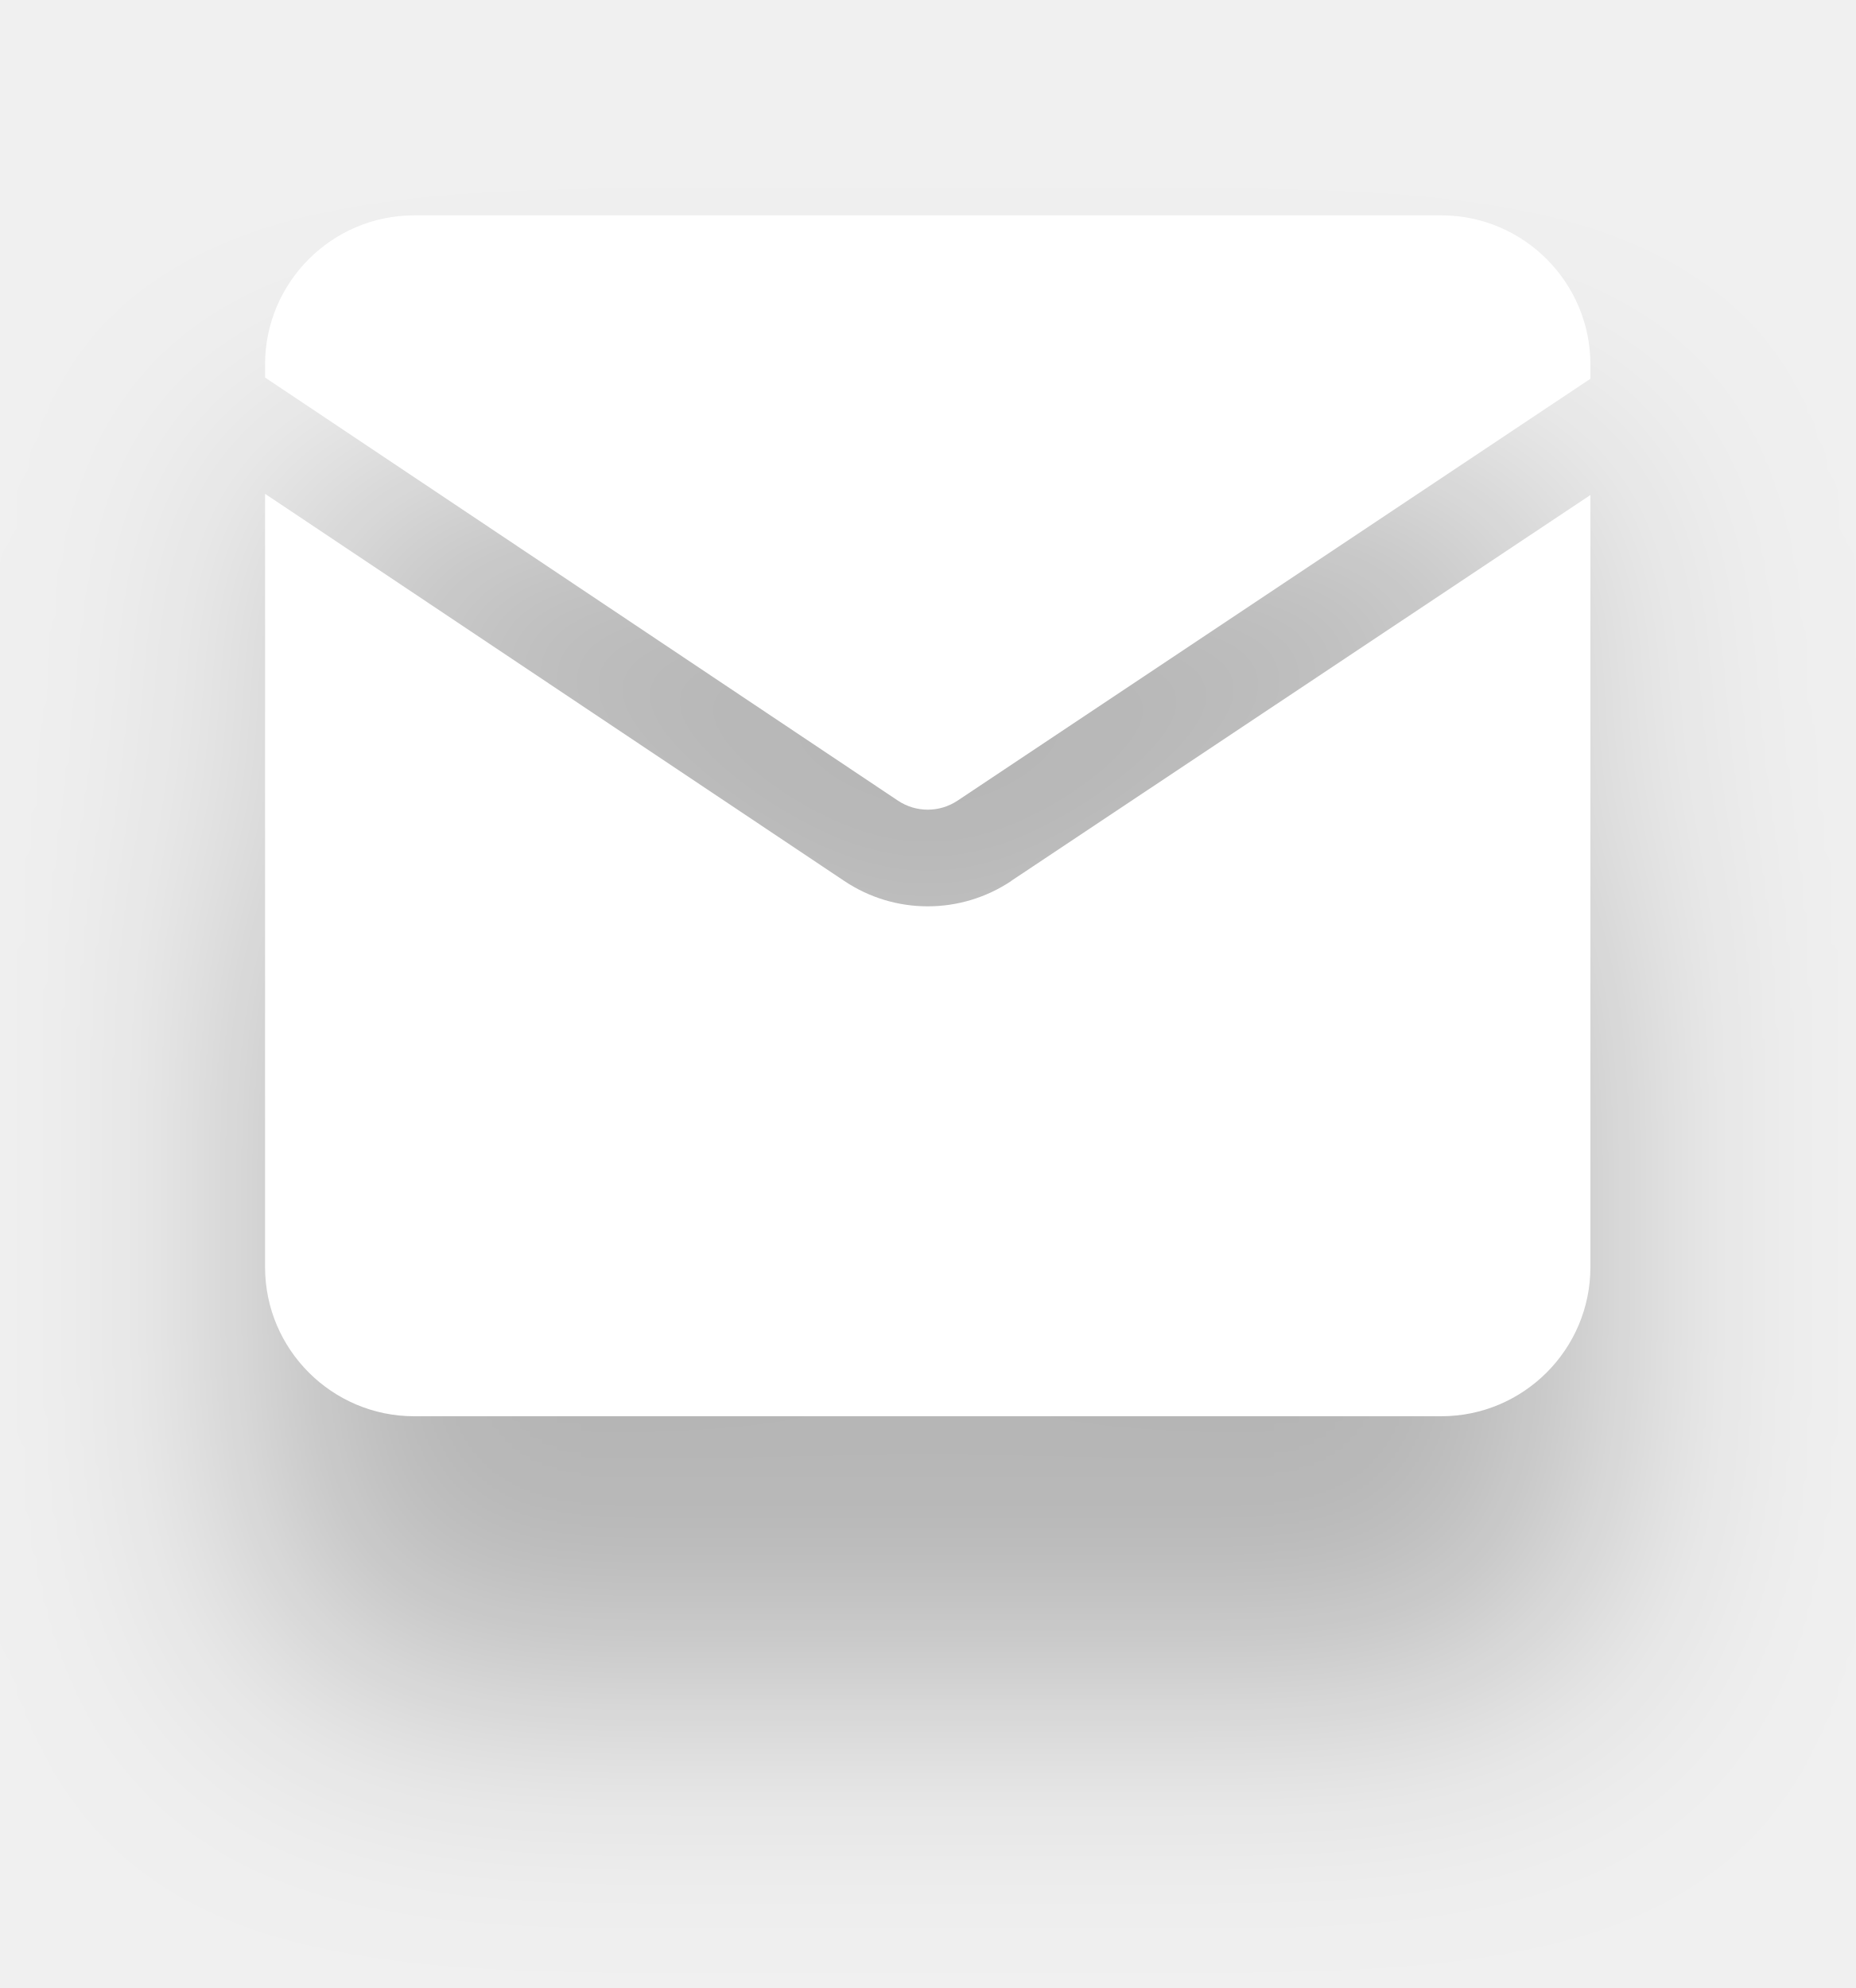
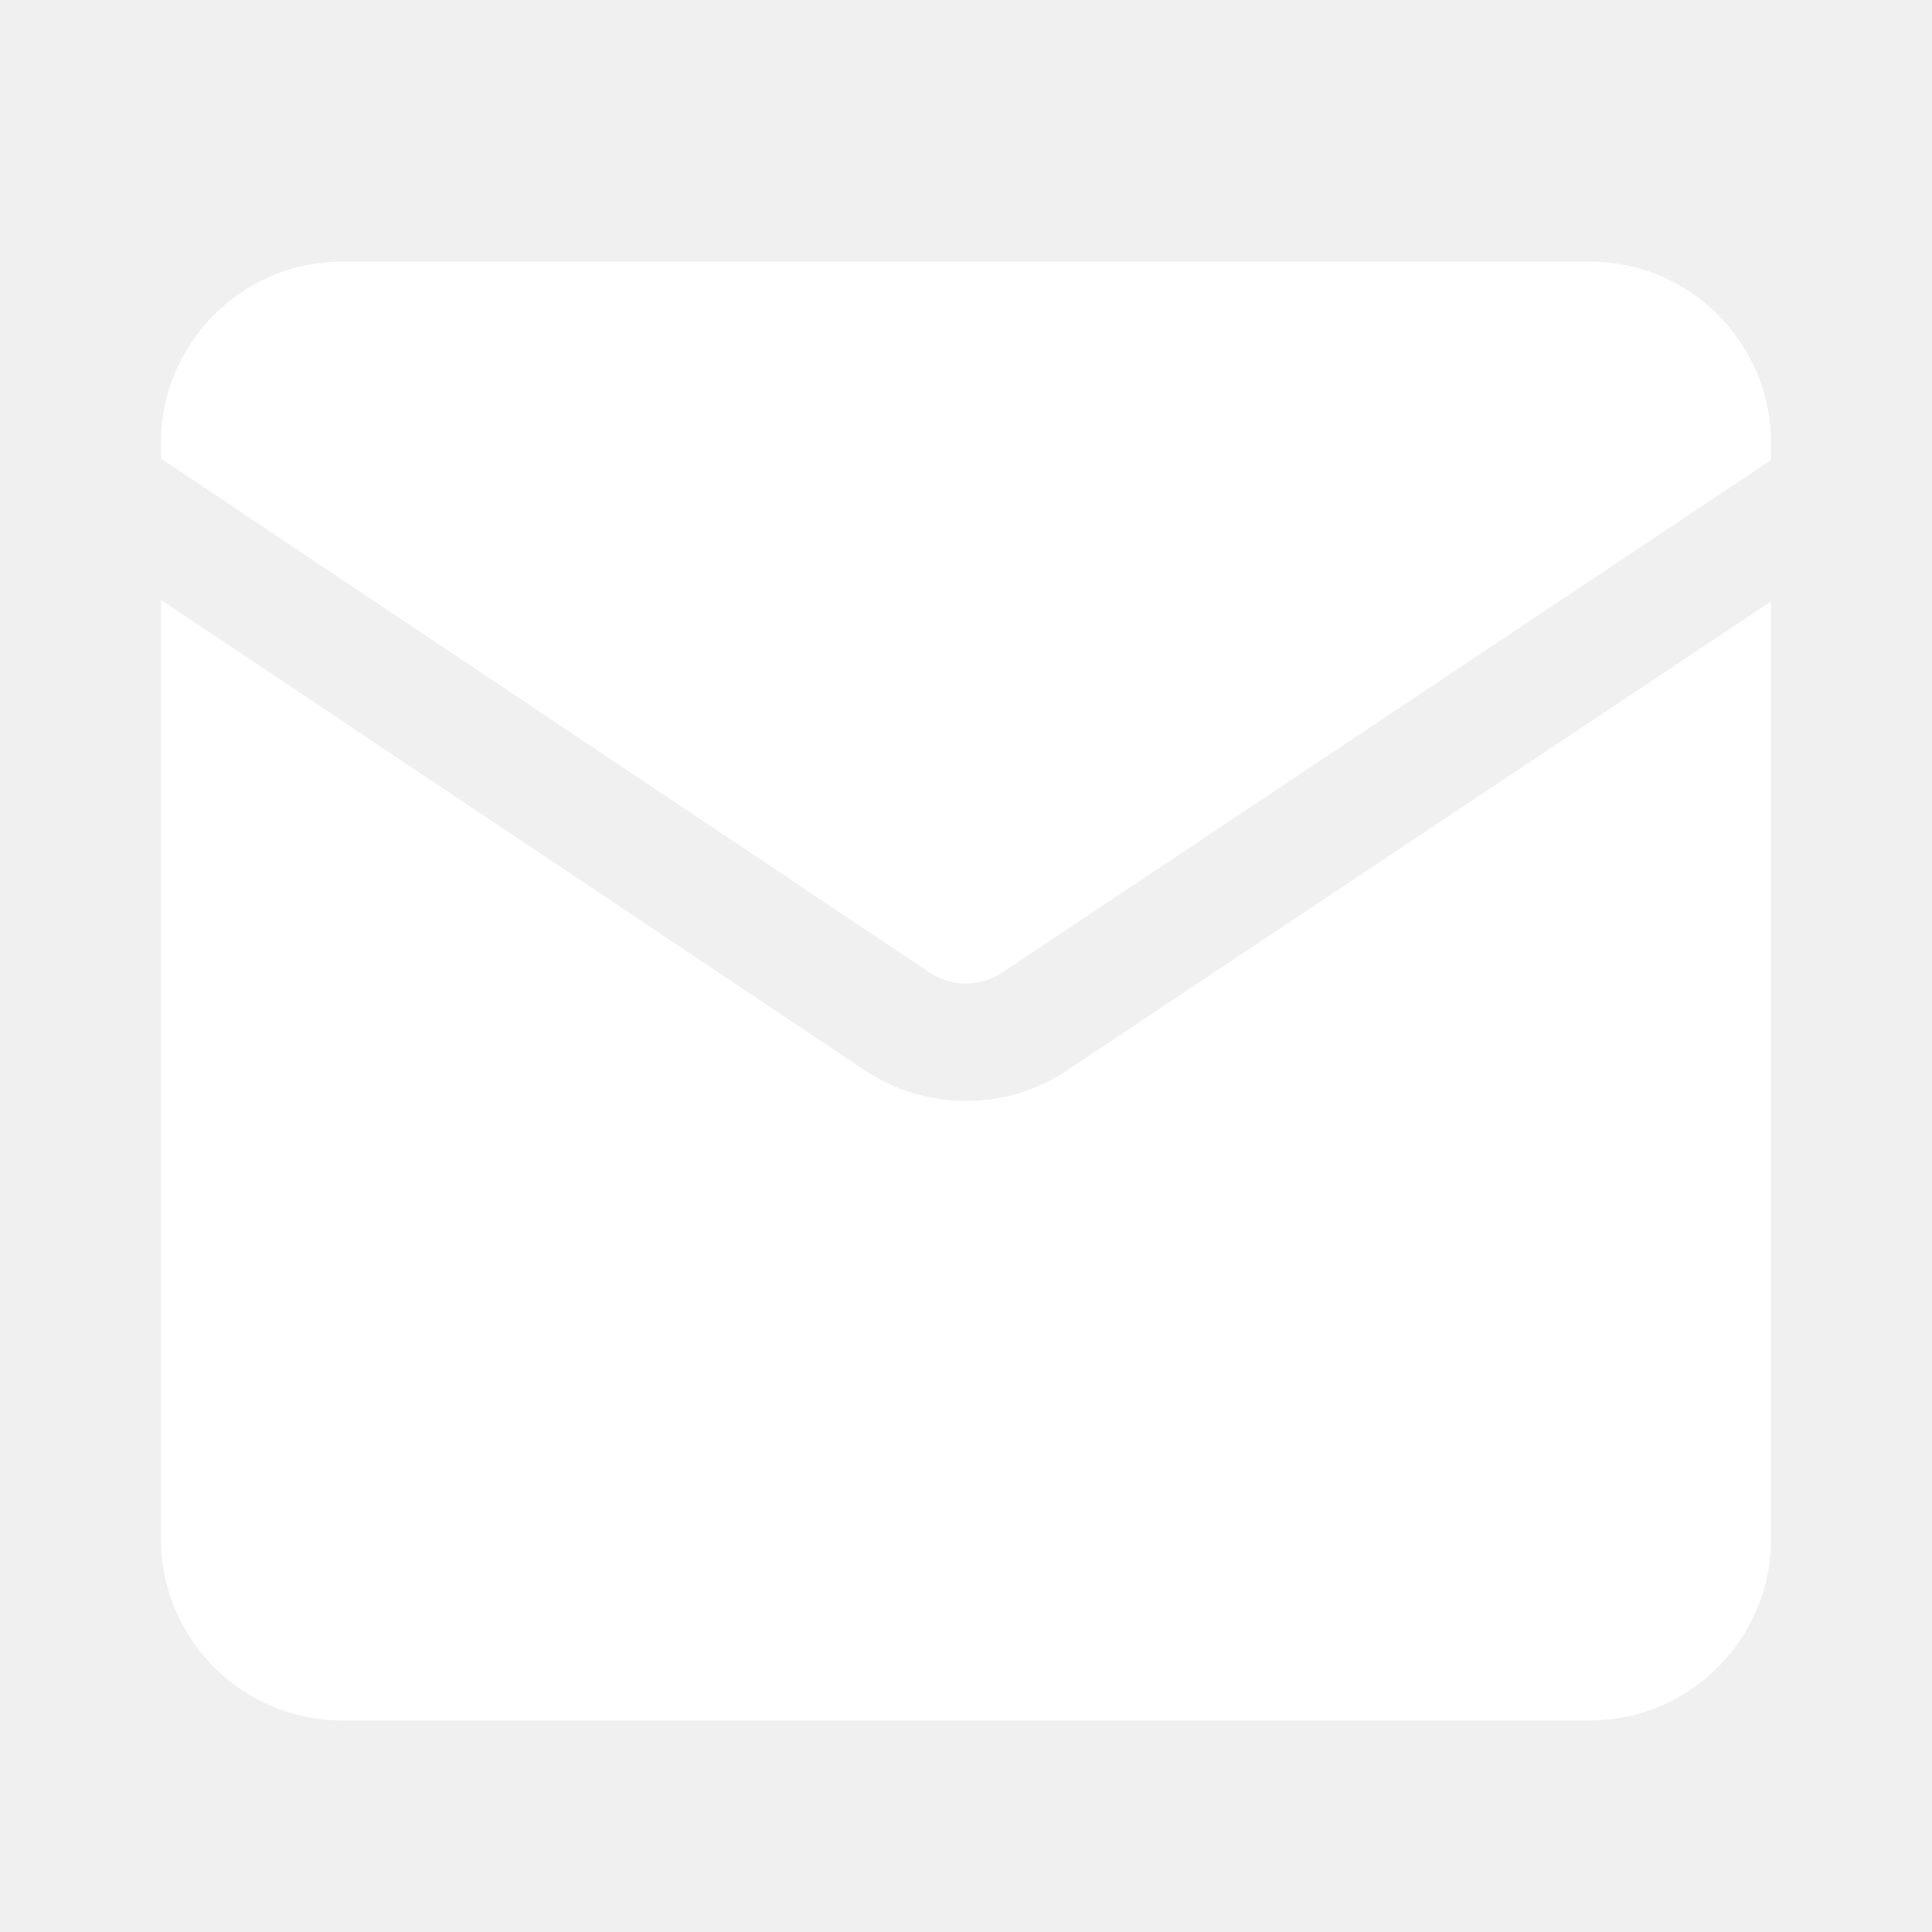
- <svg xmlns="http://www.w3.org/2000/svg" width="28" height="30" viewBox="0 0 28 30" fill="none">
-   <g filter="url(#filter0_d)">
-     <path d="M13.55 12.082C13.823 12.264 14.177 12.264 14.45 12.082L24 5.716V5.5C24 4.26 22.99 3.25 21.75 3.25H6.25C5.01 3.25 4 4.26 4 5.5V5.697L13.55 12.082Z" fill="white" />
-     <path d="M15.26 13.295C14.877 13.55 14.44 13.677 14 13.677C13.56 13.677 13.123 13.55 12.74 13.294L4 7.452V19.122C4 20.362 5.01 21.372 6.25 21.372H21.75C22.99 21.372 24 20.362 24 19.122V7.47L15.26 13.293V13.295Z" fill="white" />
-   </g>
-   <defs>
-     <filter id="filter0_d" x="-2" y="0" width="32" height="32" filterUnits="userSpaceOnUse" color-interpolation-filters="sRGB">
-       <feFlood flood-opacity="0" result="BackgroundImageFix" />
-       <feColorMatrix in="SourceAlpha" type="matrix" values="0 0 0 0 0 0 0 0 0 0 0 0 0 0 0 0 0 0 127 0" />
-       <feOffset dy="4" />
-       <feGaussianBlur stdDeviation="2" />
-       <feColorMatrix type="matrix" values="0 0 0 0 0 0 0 0 0 0 0 0 0 0 0 0 0 0 0.25 0" />
-       <feBlend mode="normal" in2="BackgroundImageFix" result="effect1_dropShadow" />
-       <feBlend mode="normal" in="SourceGraphic" in2="effect1_dropShadow" result="shape" />
-     </filter>
-   </defs>
+ <svg xmlns="http://www.w3.org/2000/svg" width="24" height="24" viewBox="0 0 24 24" fill="none">
+   <path d="M11.55 12.082C11.823 12.264 12.177 12.264 12.45 12.082L22 5.716V5.5C22 4.26 20.99 3.25 19.75 3.25H4.25C3.01 3.25 2 4.26 2 5.5V5.697L11.55 12.082Z" fill="white" />
+   <path d="M13.26 13.295C12.877 13.55 12.44 13.677 12 13.677C11.56 13.677 11.123 13.55 10.74 13.294L2 7.452V19.122C2 20.362 3.01 21.372 4.25 21.372H19.75C20.99 21.372 22 20.362 22 19.122V7.47L13.26 13.293V13.295Z" fill="white" />
</svg>
